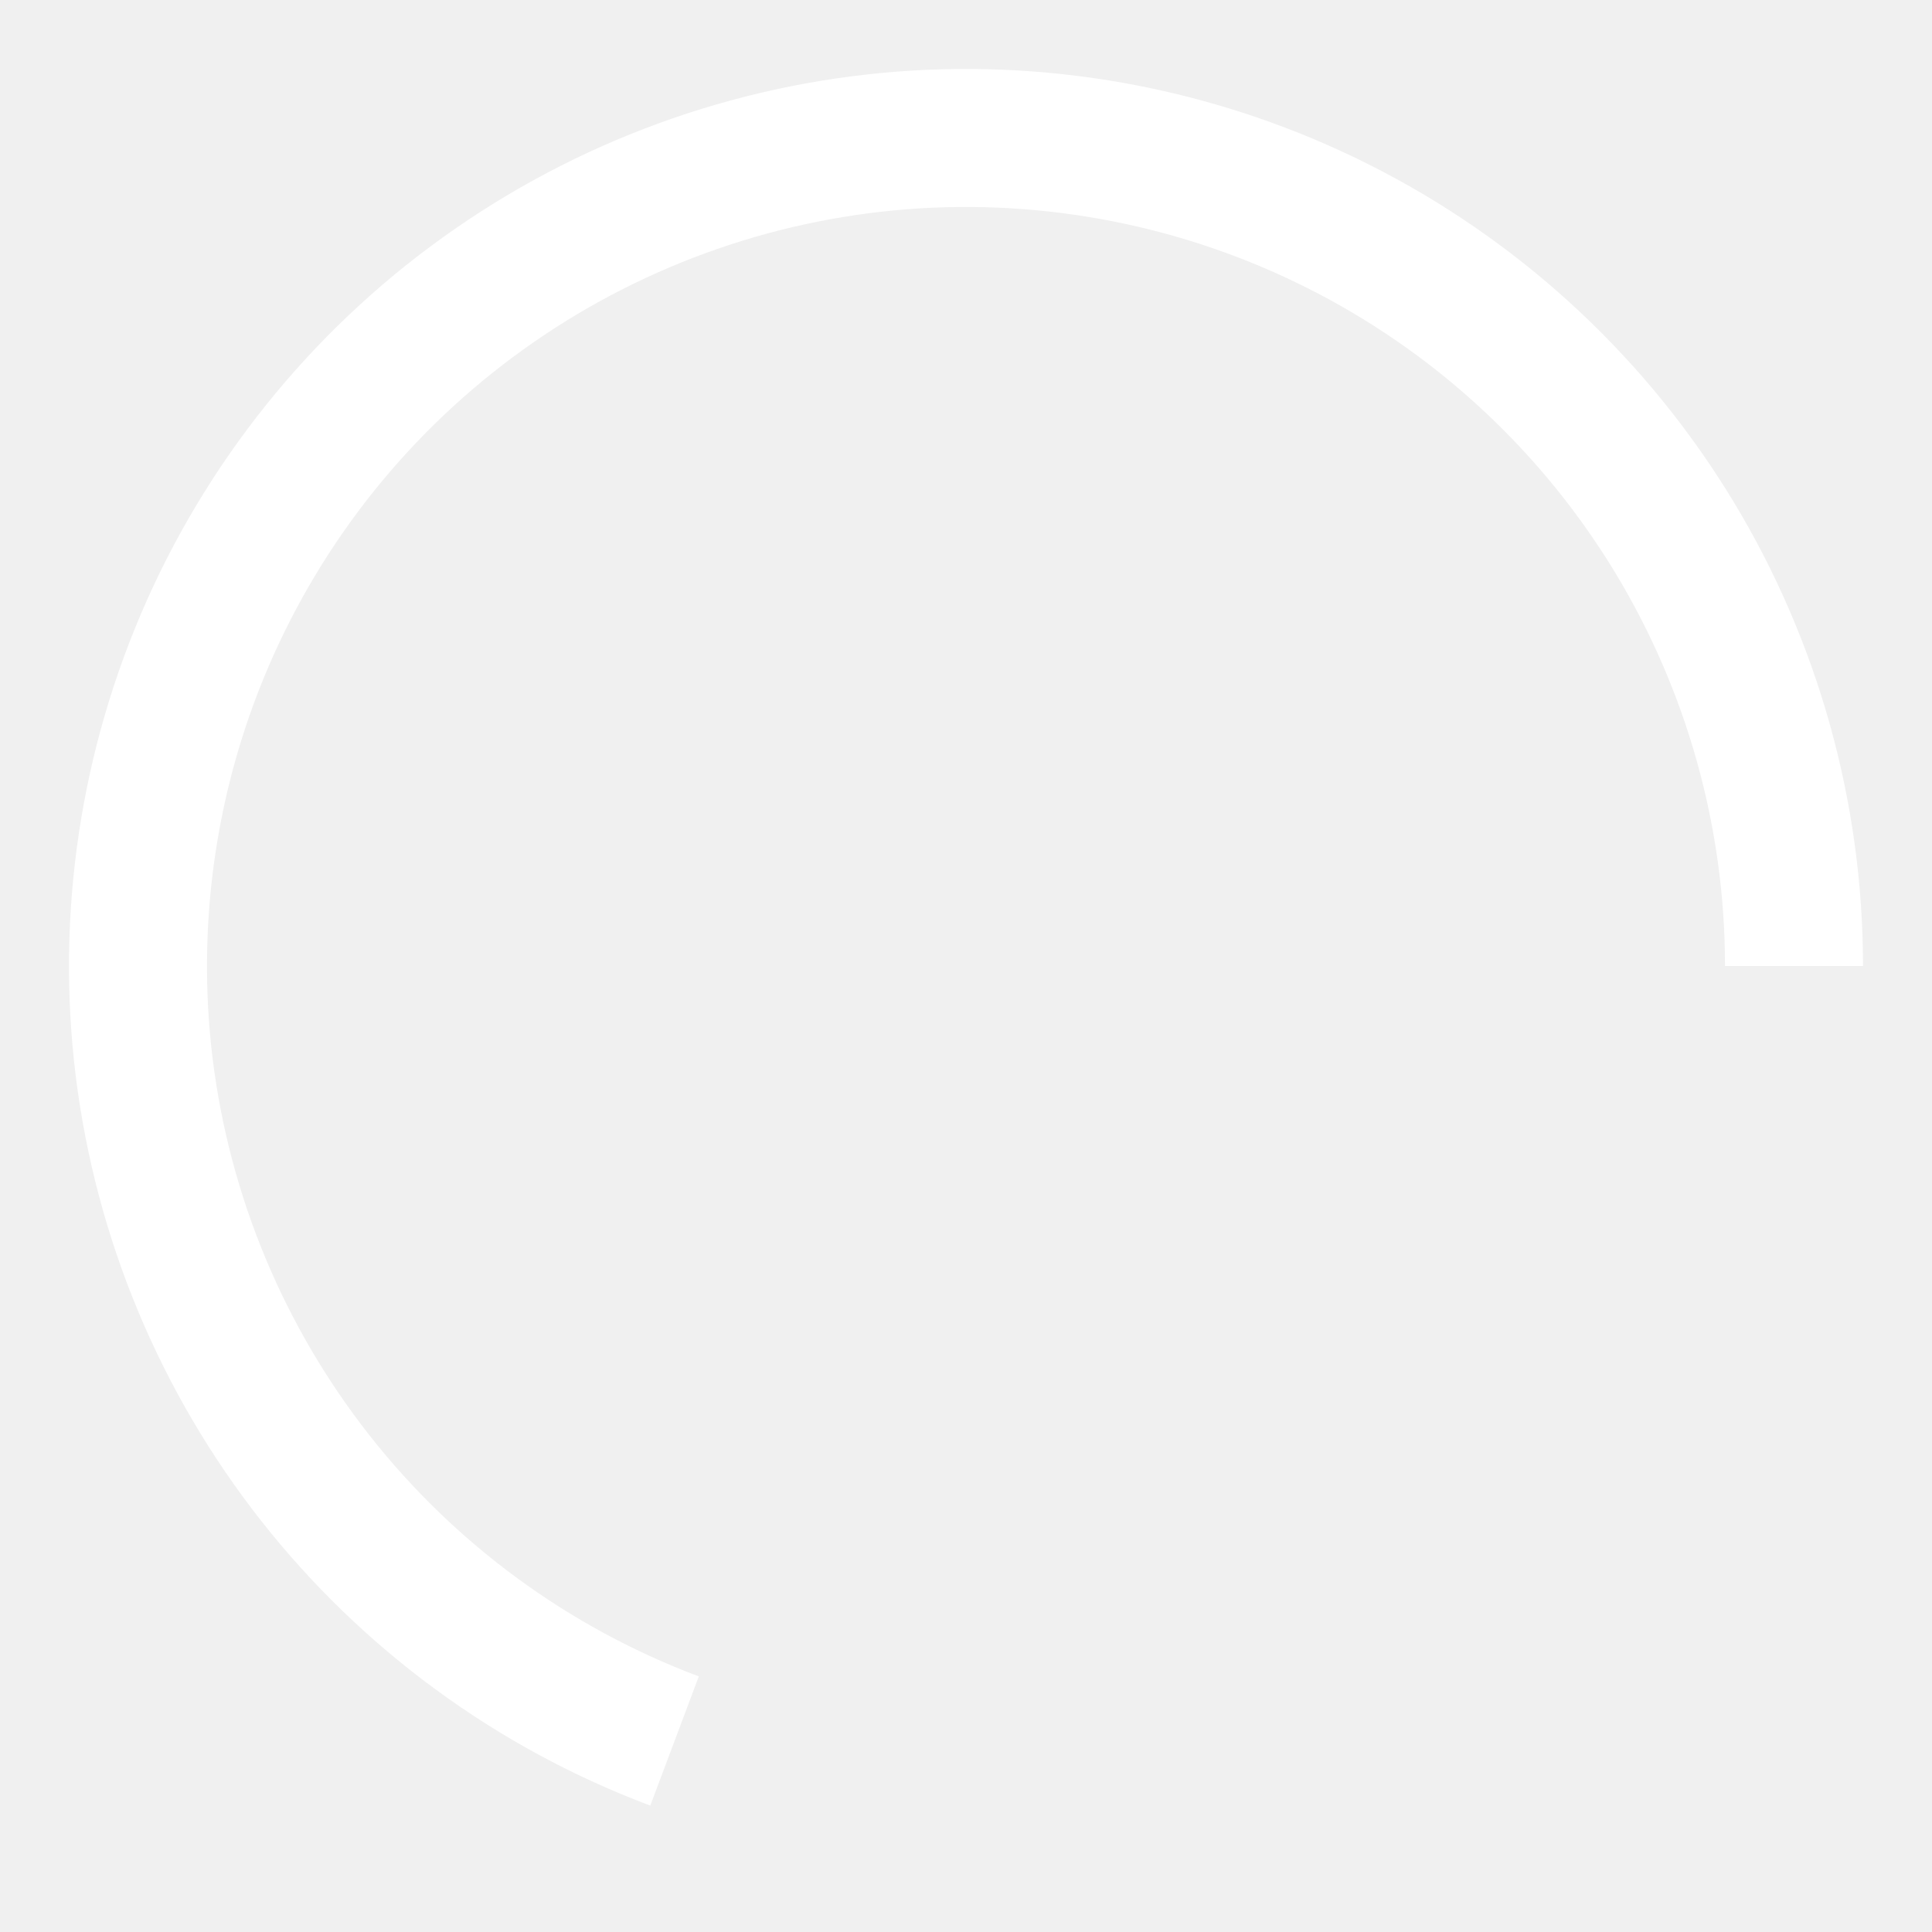
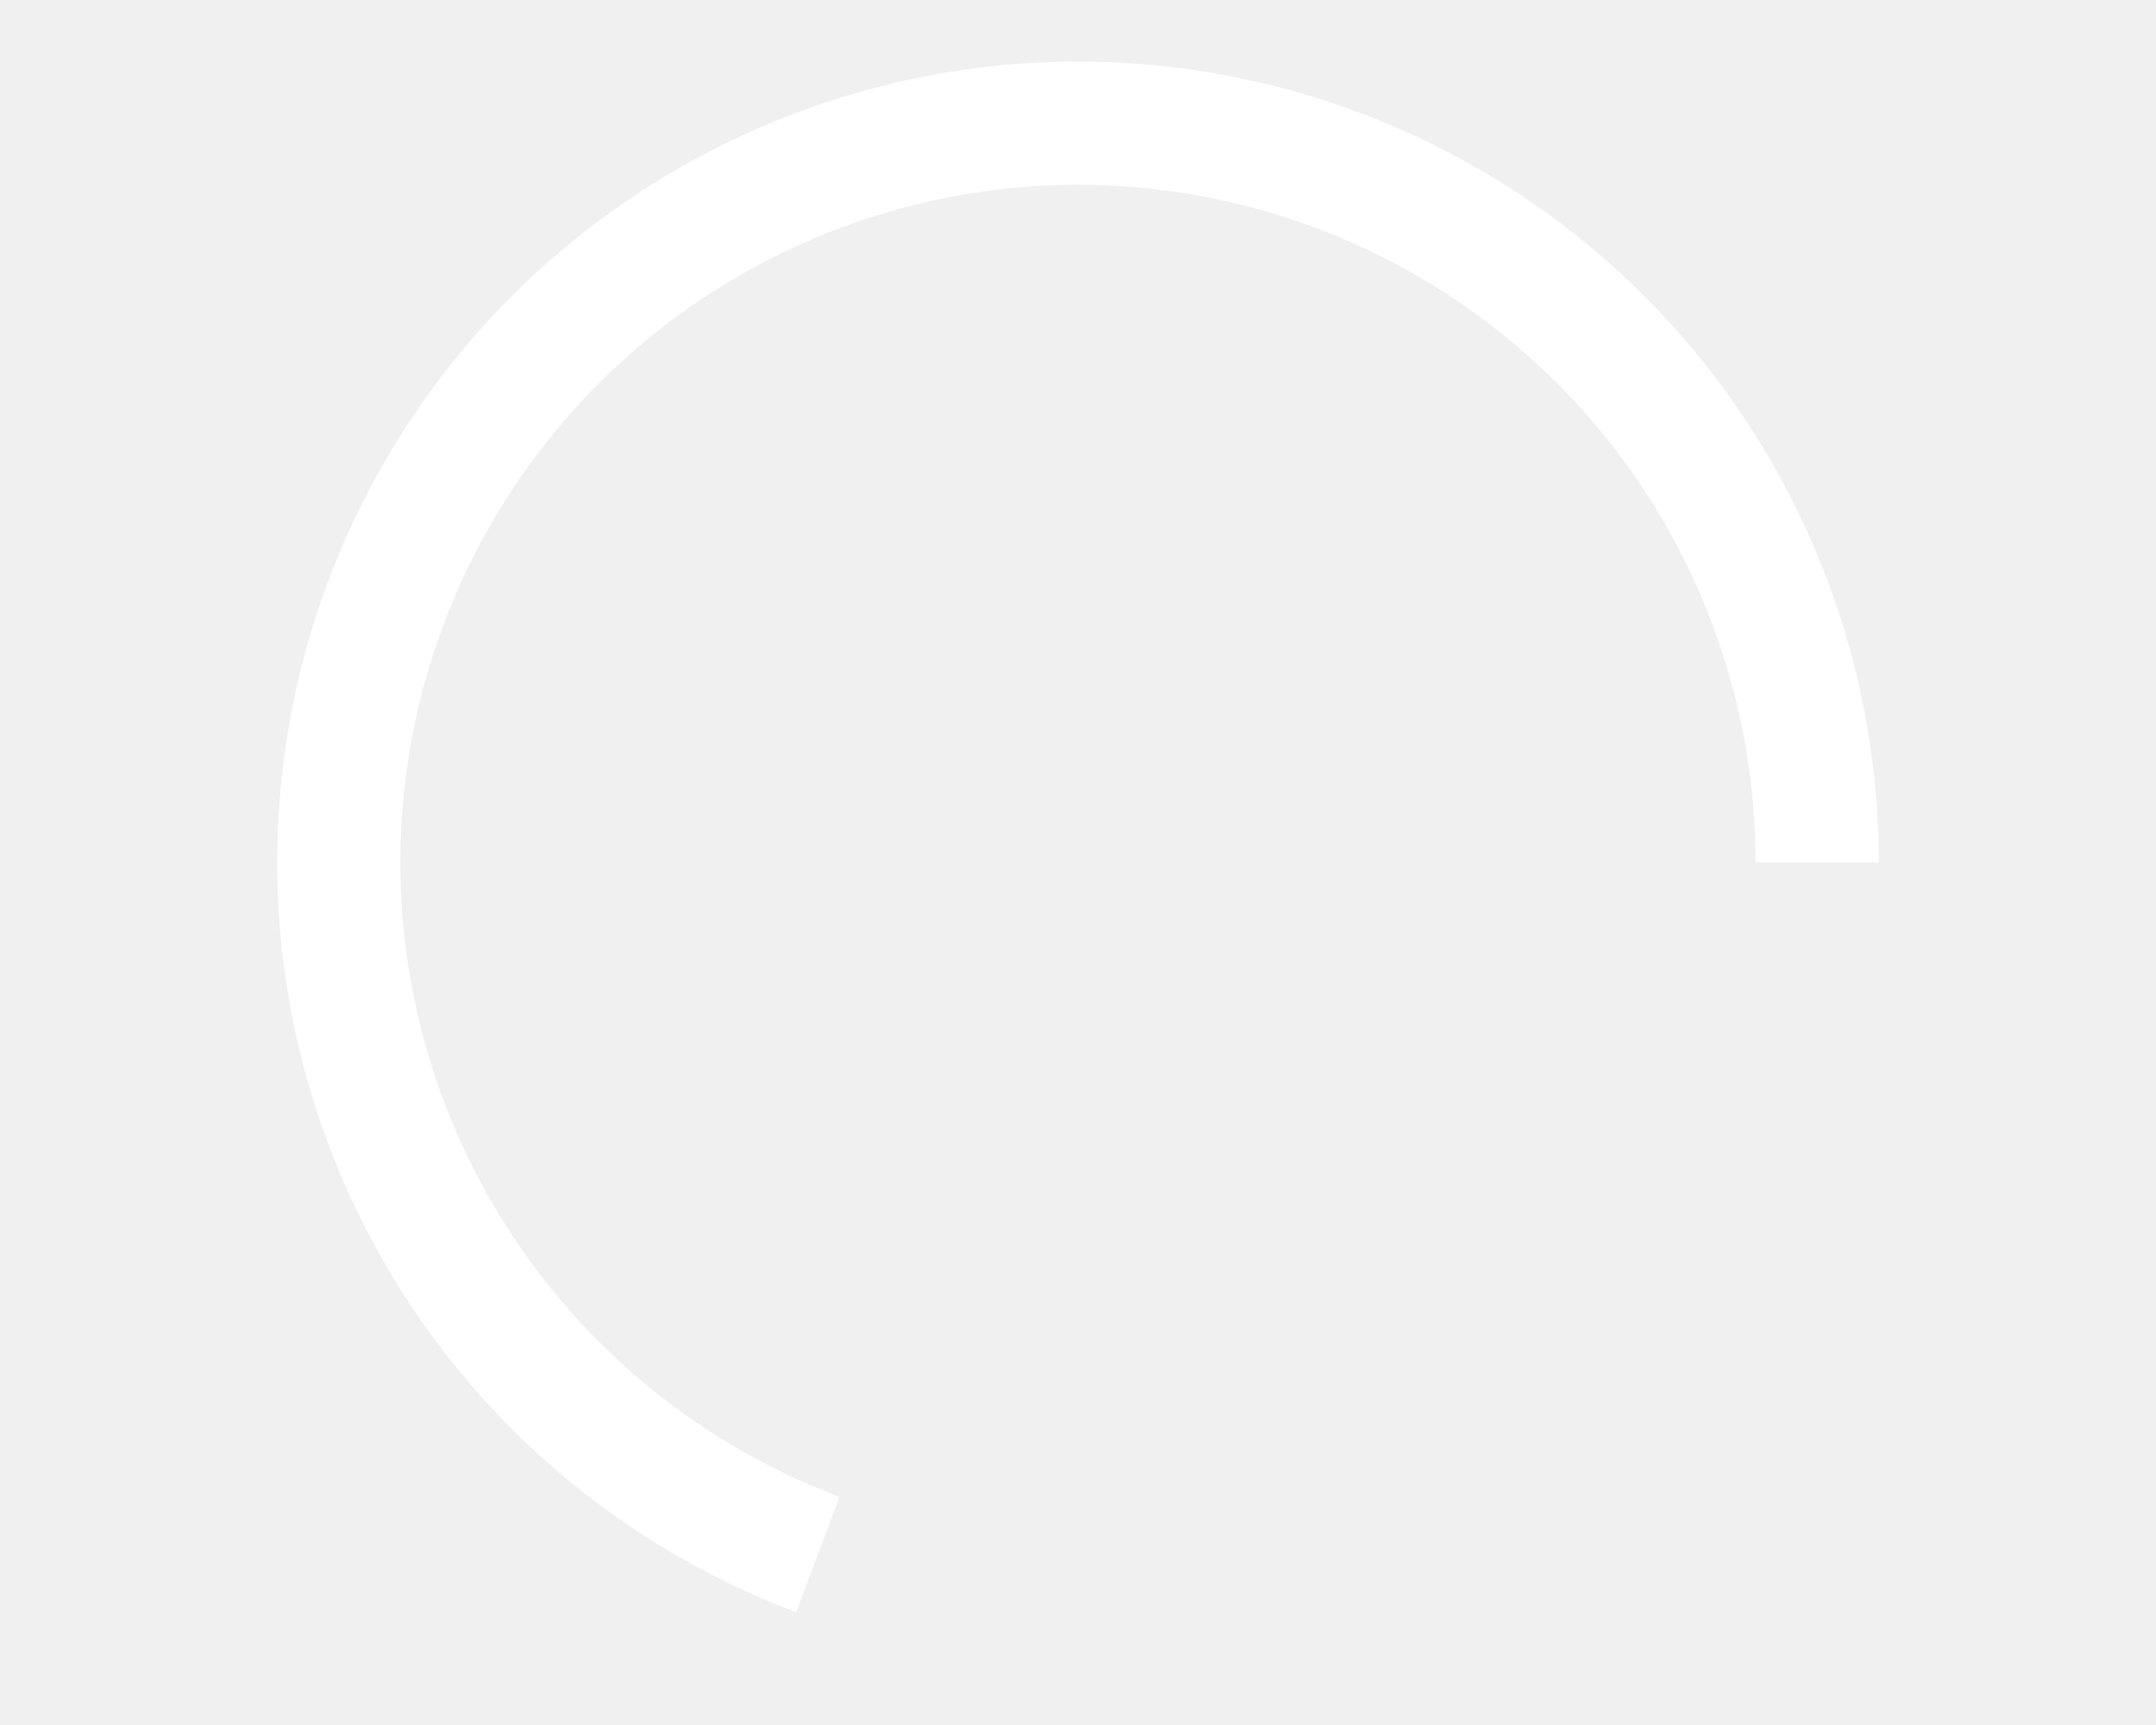
- <svg xmlns="http://www.w3.org/2000/svg" width="30" height="30" viewBox="0 0 13 14" fill="none">
+ <svg xmlns="http://www.w3.org/2000/svg" width="30" height="24" viewBox="0 0 13 14" fill="none">
  <path d="M4.388 12.616C3.363 12.231 2.463 11.572 1.786 10.712C1.109 9.852 0.68 8.822 0.545 7.736C0.411 6.649 0.577 5.546 1.024 4.547C1.472 3.548 2.184 2.69 3.085 2.067C3.985 1.444 5.039 1.079 6.131 1.011C7.224 0.944 8.315 1.177 9.285 1.685C10.255 2.193 11.067 2.957 11.634 3.894C12.2 4.831 12.5 5.905 12.5 7" stroke="white" />
</svg>
